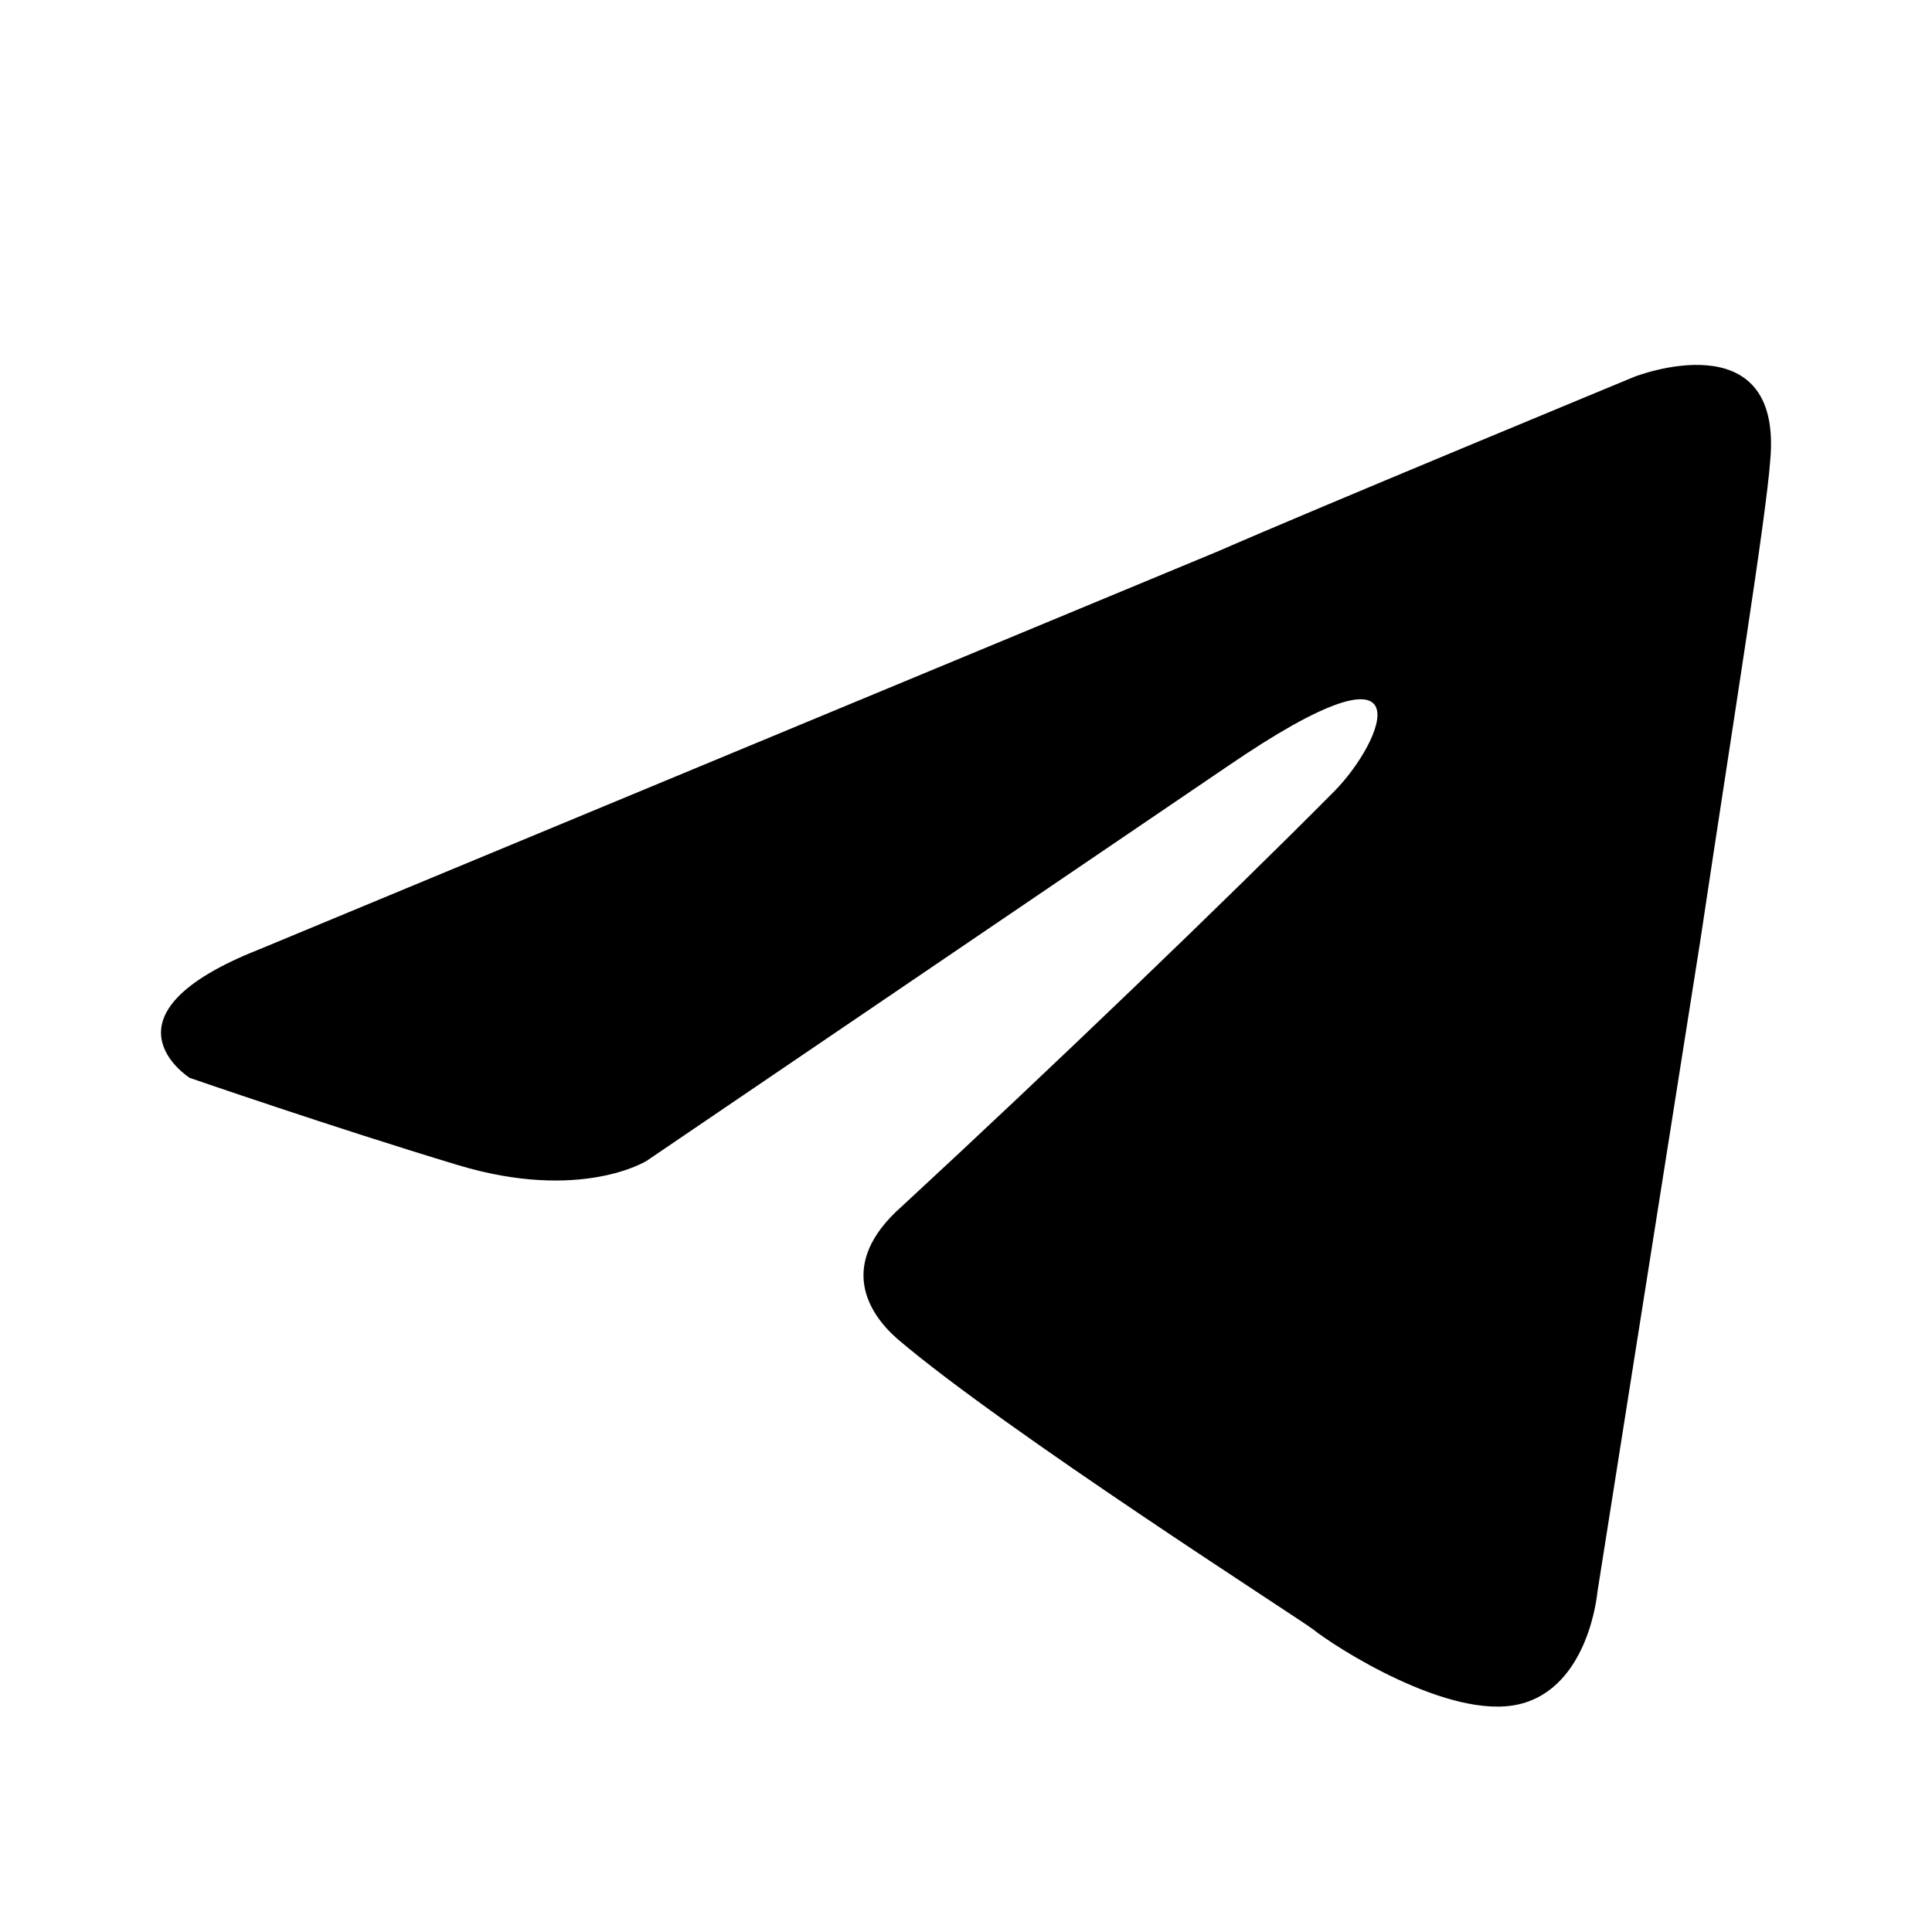
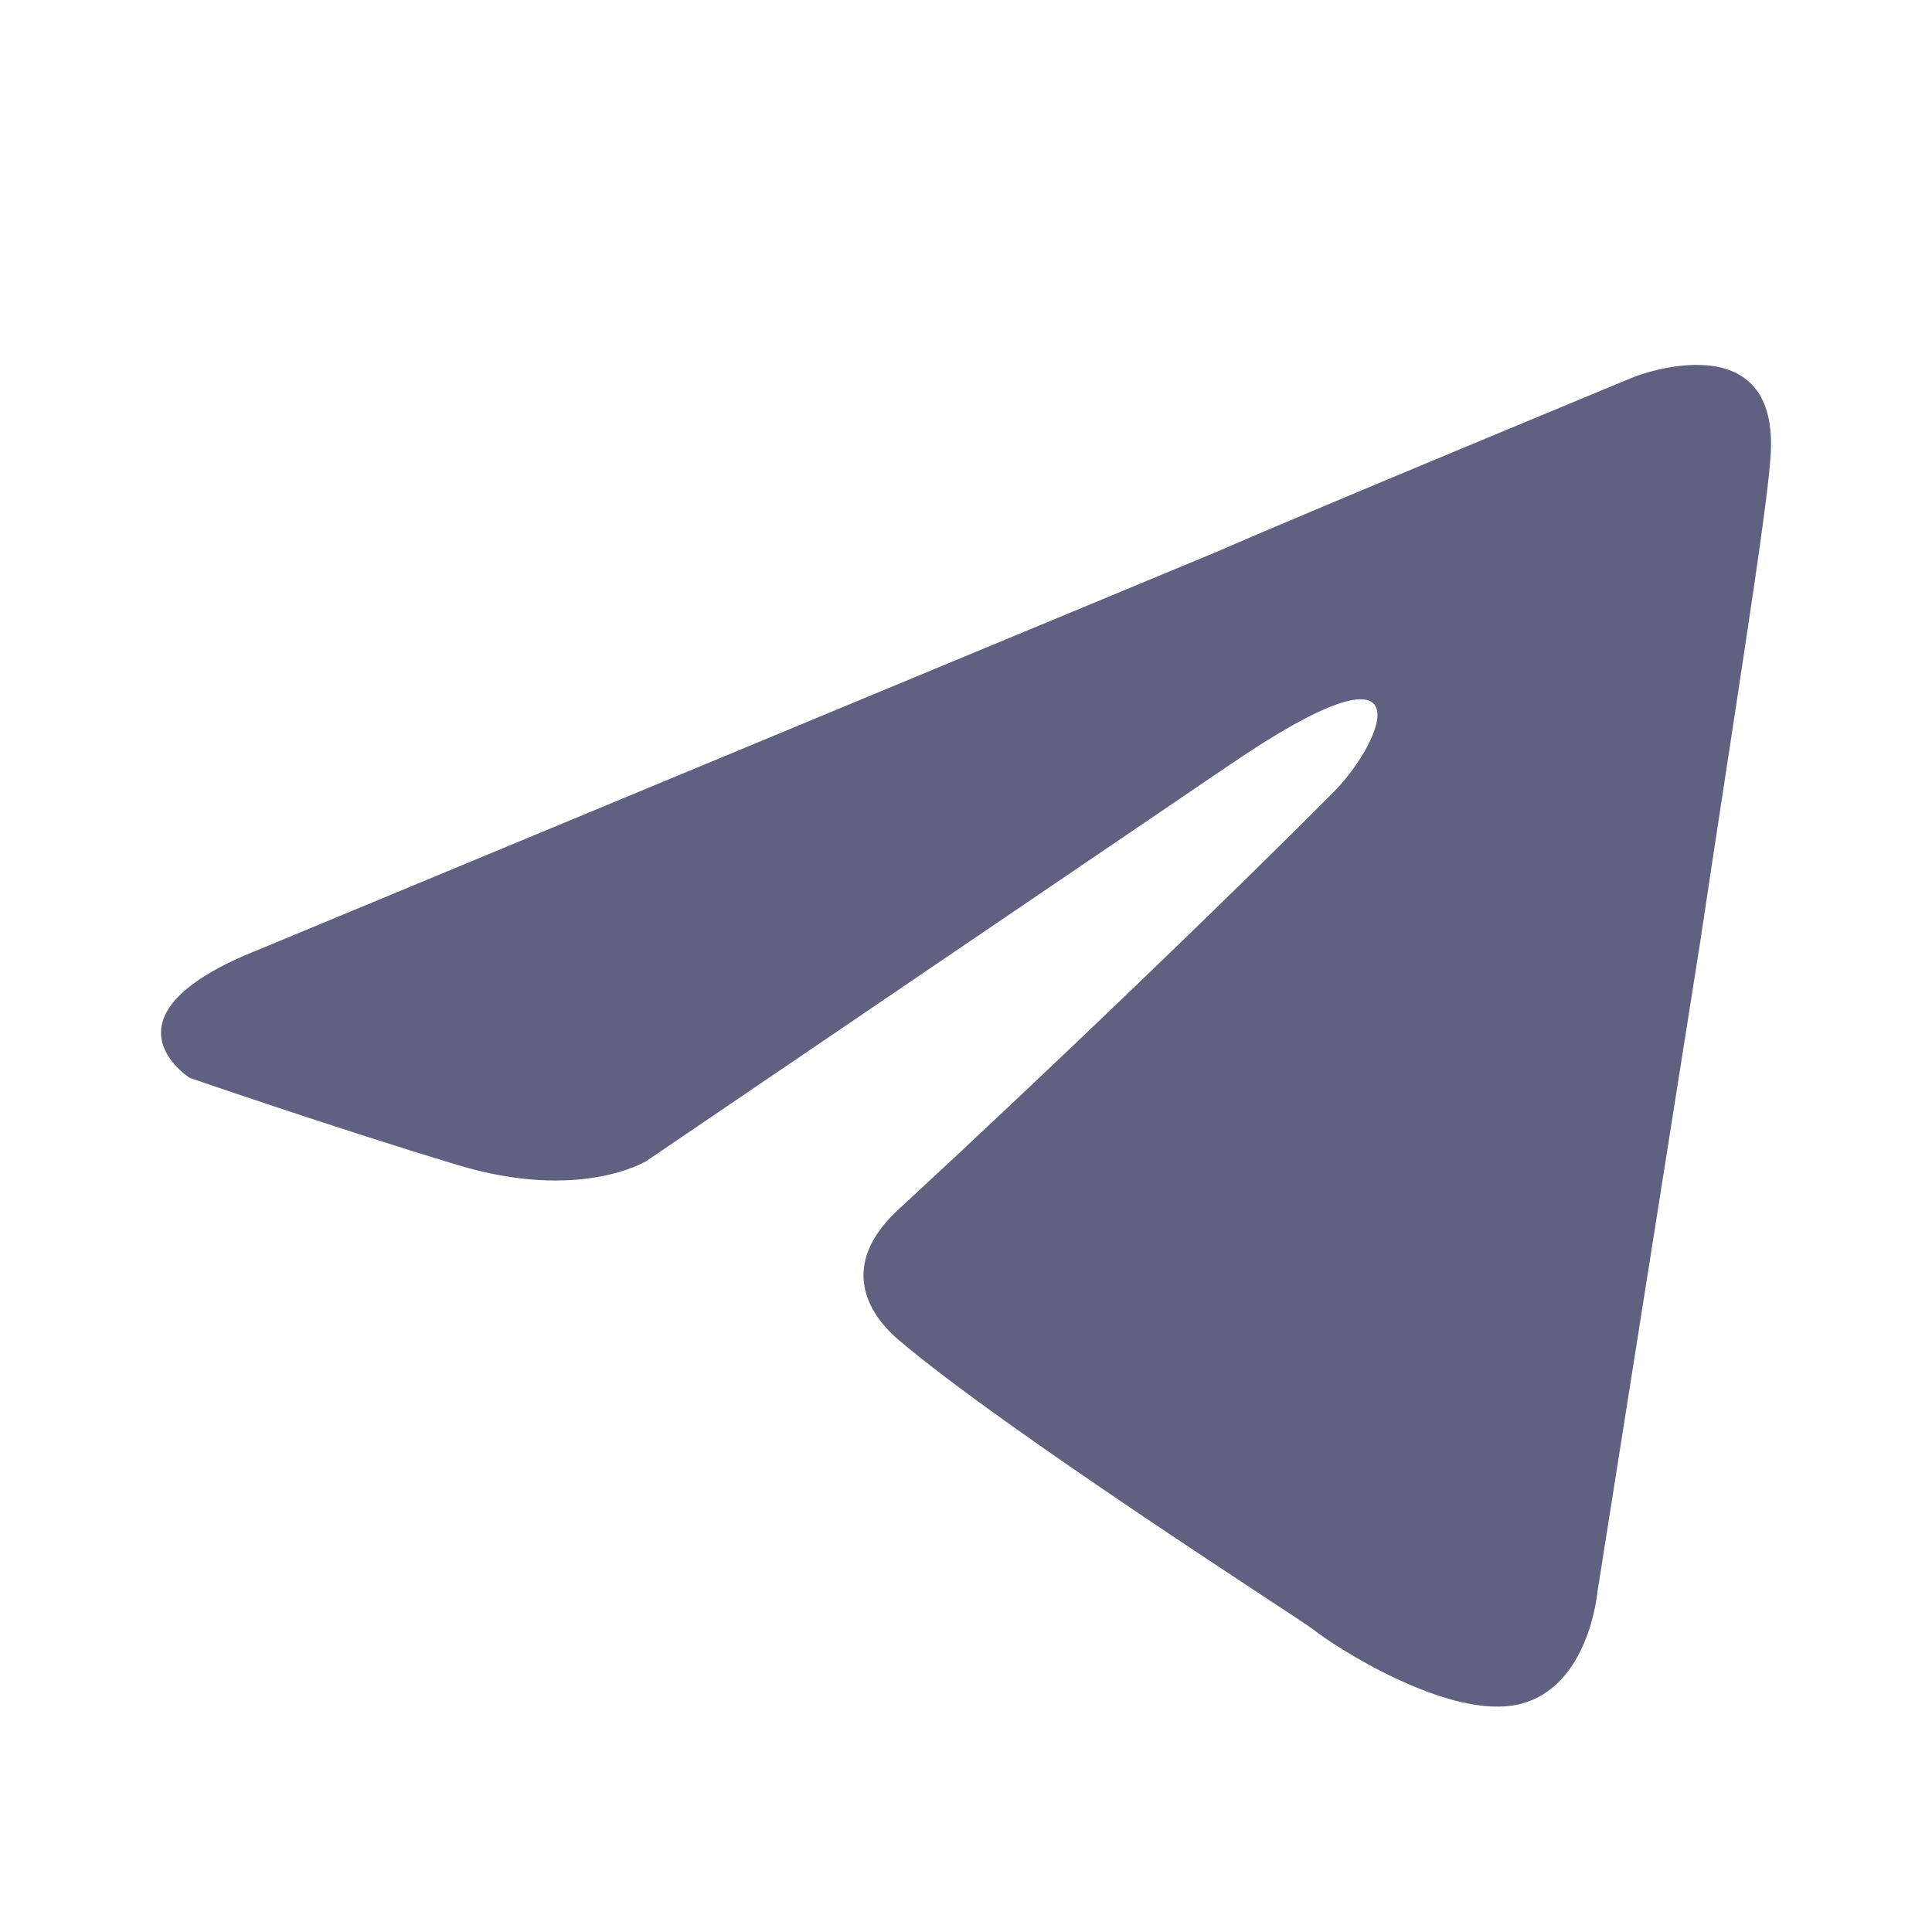
<svg xmlns="http://www.w3.org/2000/svg" width="20" height="20" viewBox="0 0 20 20" fill="none">
-   <path d="M2.688 9.826L12.616 5.704C13.596 5.275 16.92 3.9 16.92 3.9C16.92 3.9 18.454 3.299 18.326 4.759C18.283 5.36 17.942 7.465 17.601 9.741L16.536 16.483C16.536 16.483 16.451 17.47 15.727 17.642C15.002 17.814 13.809 17.041 13.596 16.869C13.426 16.74 10.401 14.808 9.293 13.863C8.995 13.605 8.654 13.09 9.335 12.489C10.869 11.072 12.701 9.311 13.809 8.195C14.321 7.679 14.832 6.477 12.701 7.937L6.694 12.017C6.694 12.017 6.012 12.446 4.734 12.059C3.455 11.673 1.964 11.158 1.964 11.158C1.964 11.158 0.942 10.514 2.688 9.826Z" fill="black" />
+   <path d="M2.689 9.826L12.616 5.704C13.596 5.275 16.92 3.9 16.92 3.9C16.92 3.9 18.454 3.299 18.326 4.759C18.283 5.36 17.942 7.465 17.602 9.741L16.536 16.483C16.536 16.483 16.451 17.47 15.727 17.642C15.002 17.814 13.809 17.041 13.596 16.869C13.426 16.74 10.401 14.808 9.293 13.863C8.995 13.605 8.654 13.09 9.335 12.489C10.869 11.072 12.701 9.311 13.809 8.195C14.321 7.679 14.832 6.477 12.701 7.937L6.694 12.017C6.694 12.017 6.012 12.446 4.734 12.059C3.455 11.673 1.964 11.158 1.964 11.158C1.964 11.158 0.942 10.514 2.689 9.826Z" fill="#606080" />
</svg>
